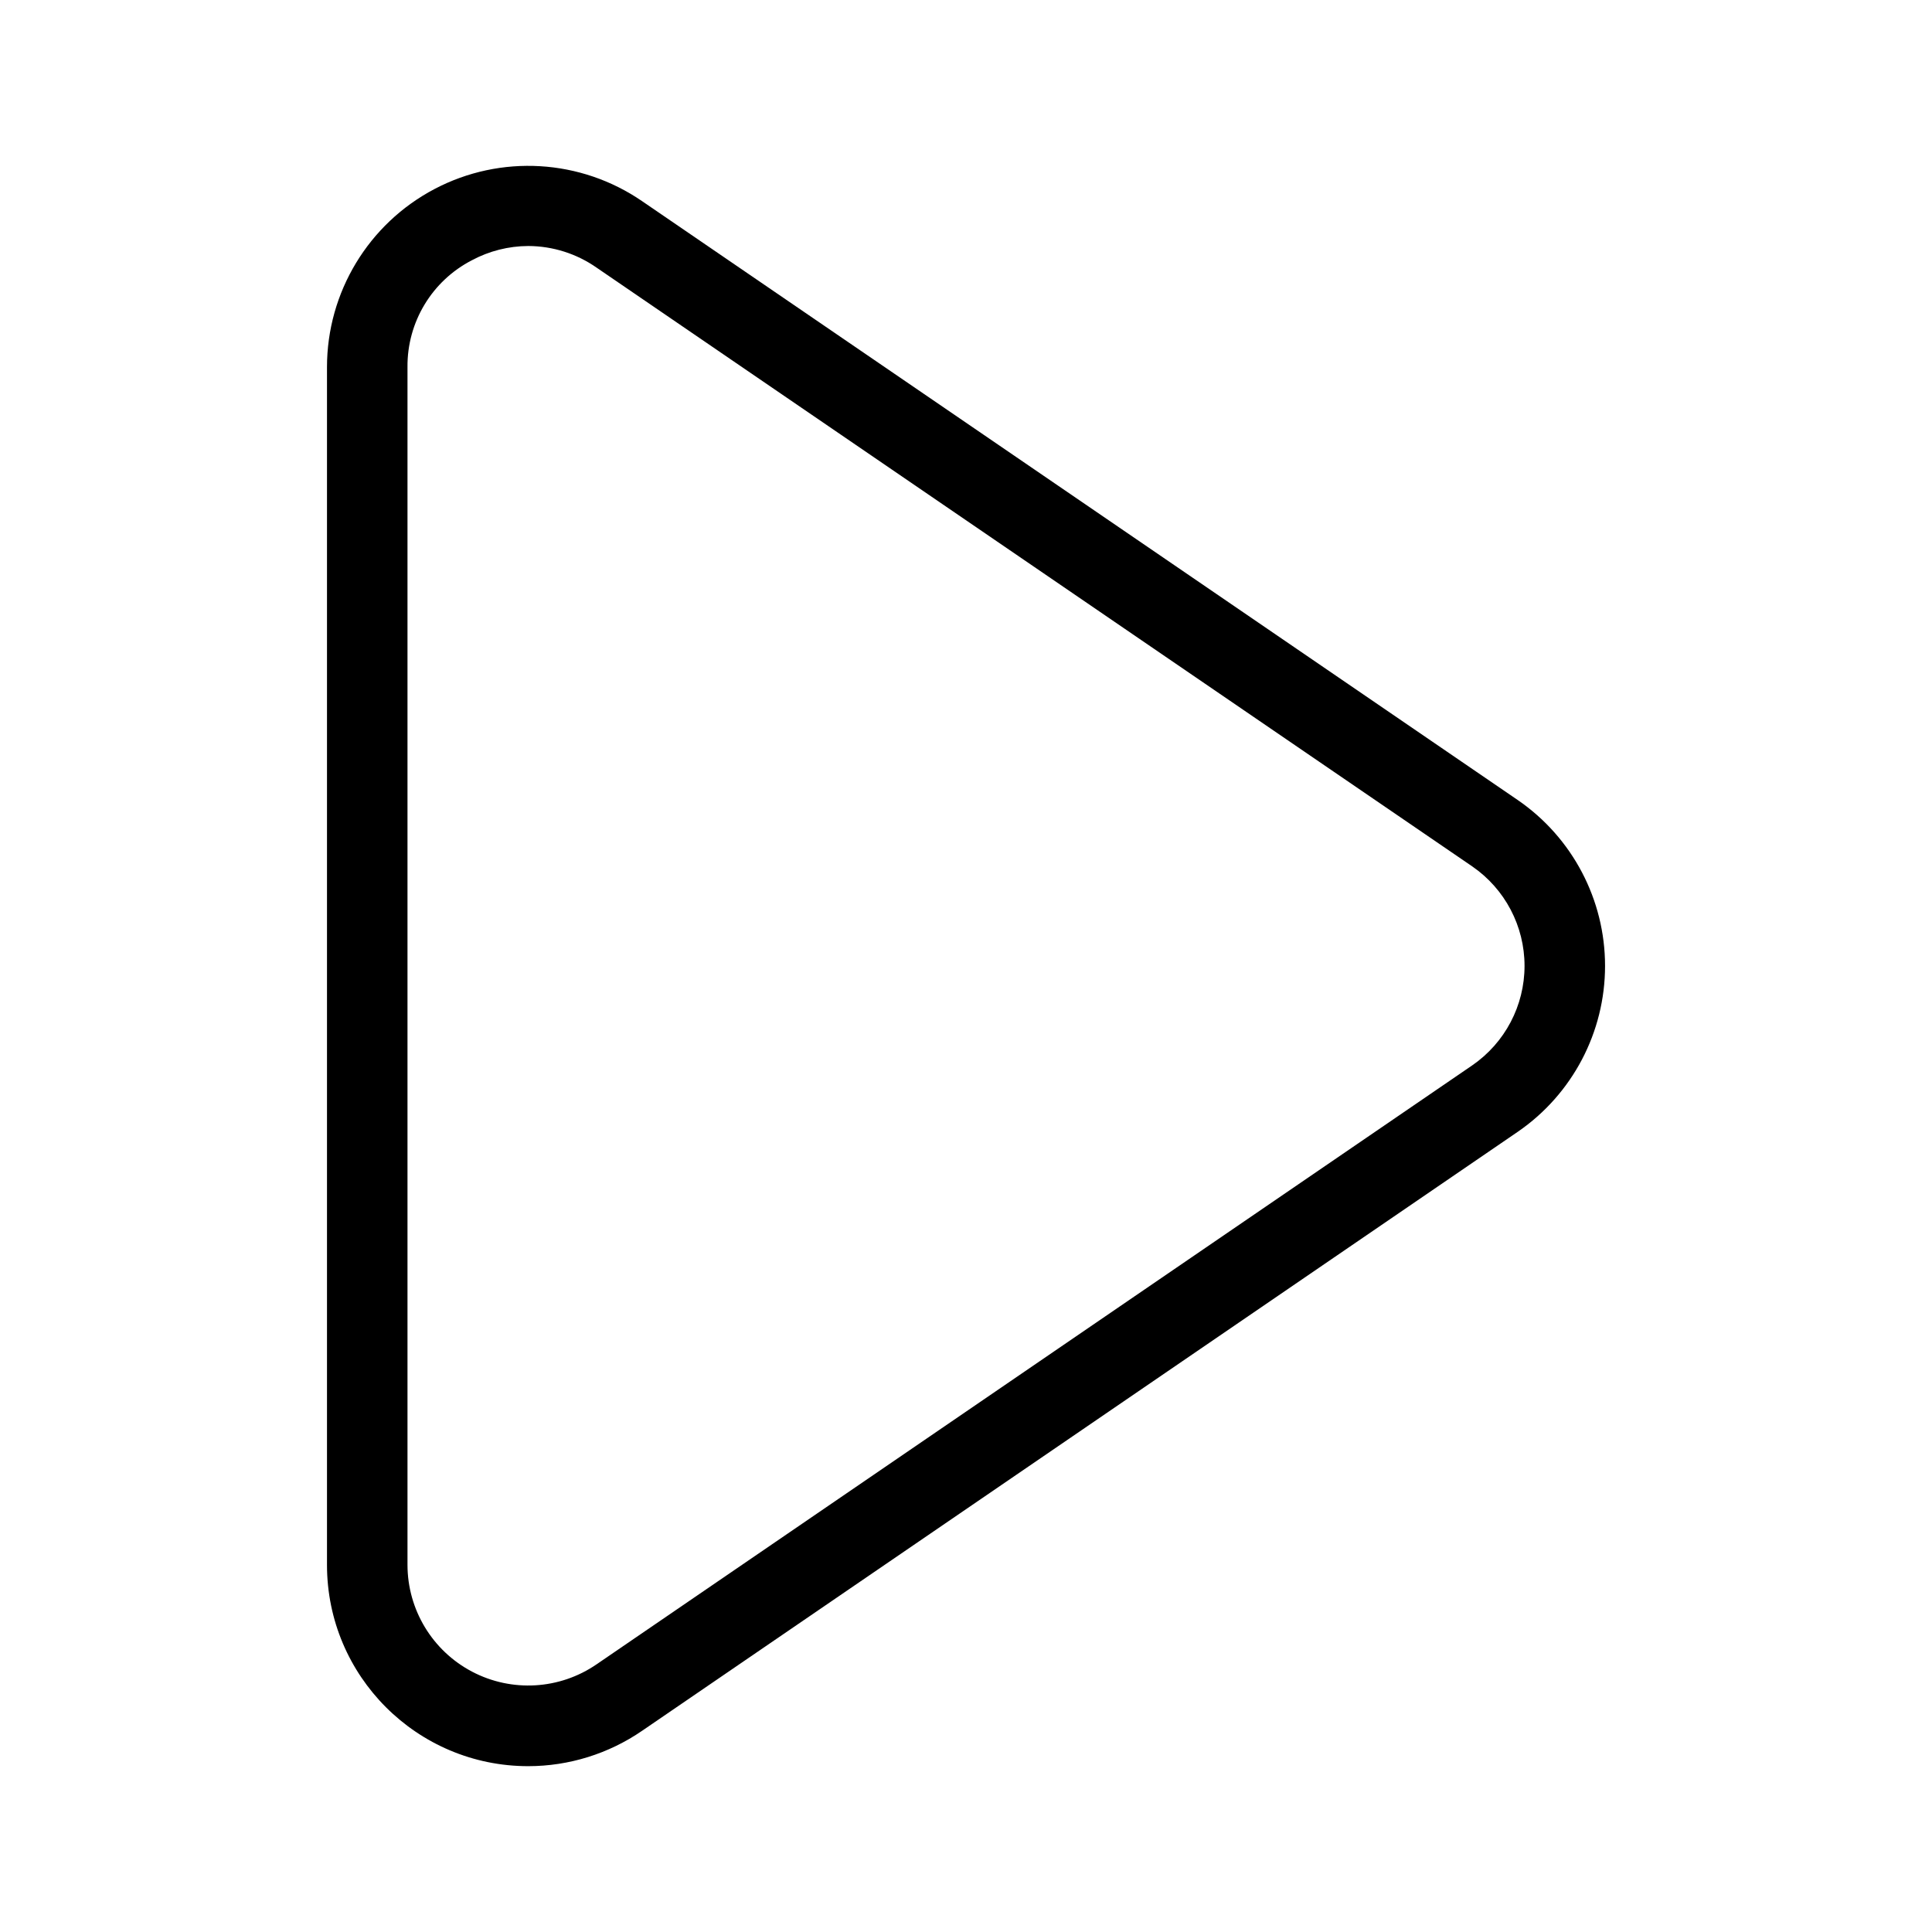
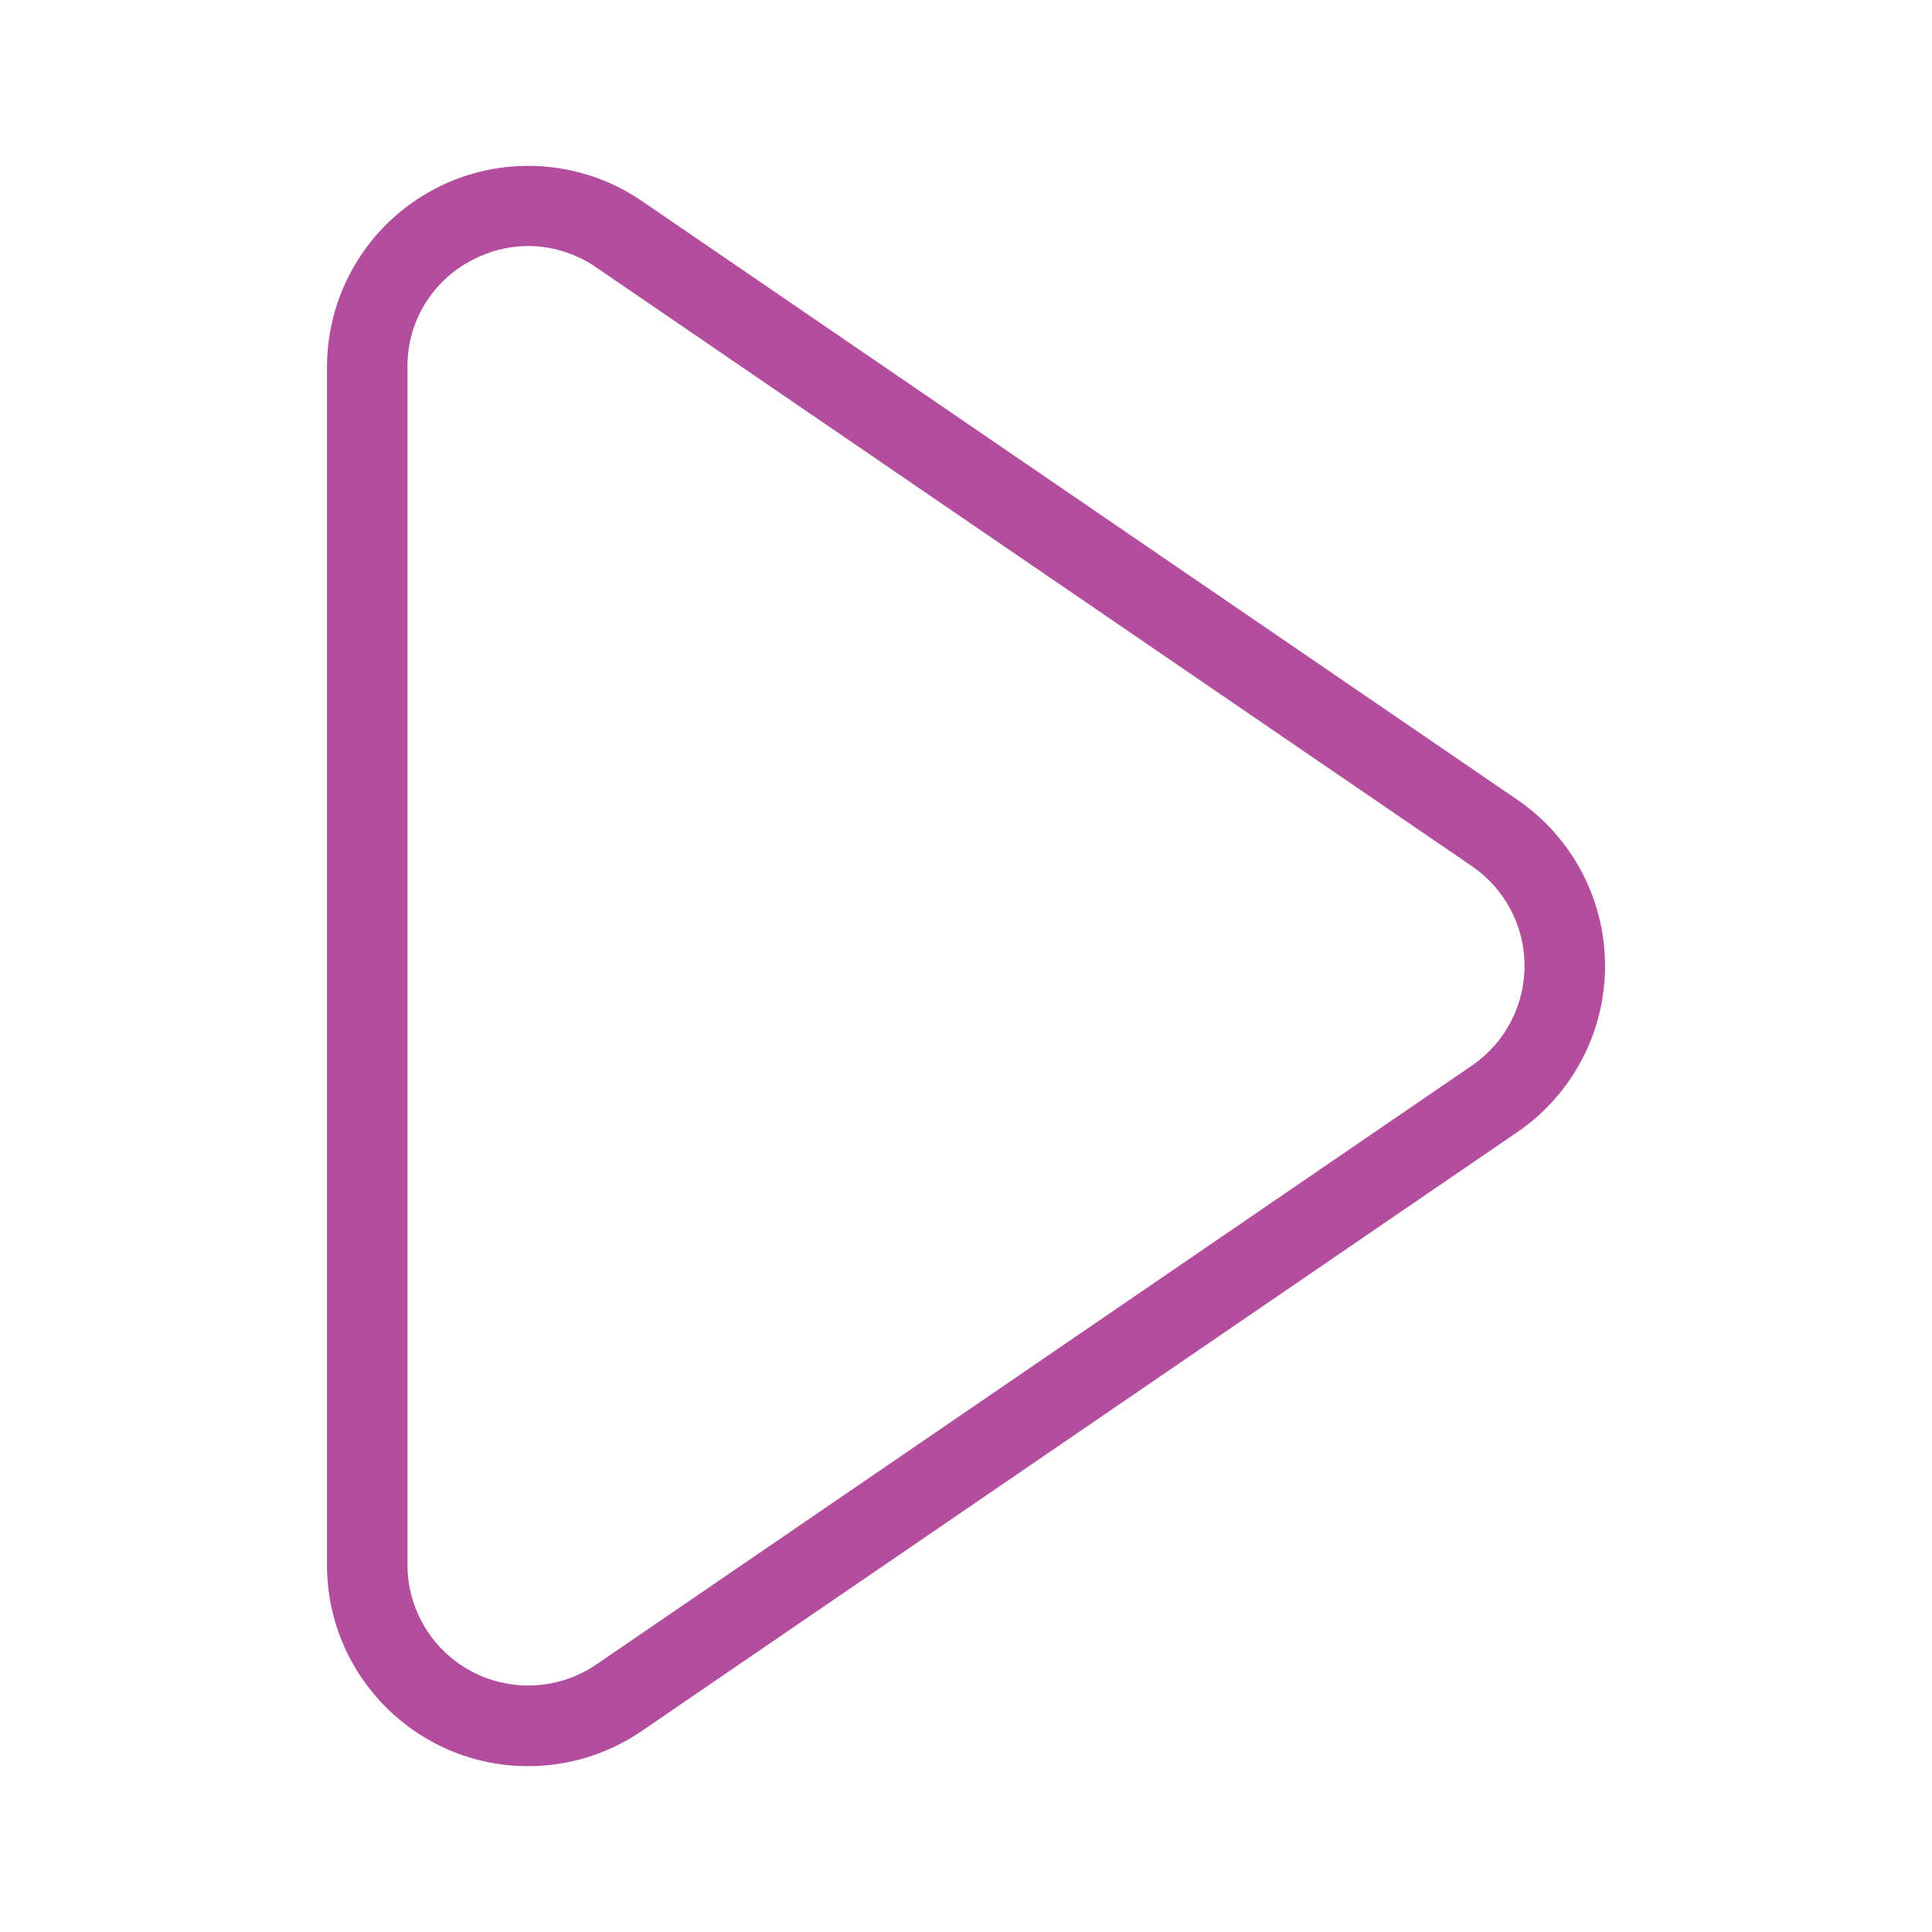
- <svg xmlns="http://www.w3.org/2000/svg" stroke="currentColor" fill="currentColor" stroke-width="0" viewBox="0 0 24 24" height="200px" width="200px">
+ <svg xmlns="http://www.w3.org/2000/svg" stroke="#b34d9e" fill="#b34d9e" stroke-width="-20" viewBox="0 0 24 24" height="70px" width="70px">
  <g id="Play_1">
    <path d="M6.562,21.94a2.5,2.5,0,0,1-2.5-2.5V4.56A2.5,2.5,0,0,1,7.978,2.5L18.855,9.939a2.5,2.5,0,0,1,0,4.12L7.977,21.5A2.5,2.5,0,0,1,6.562,21.94Zm0-18.884a1.494,1.494,0,0,0-.7.177,1.477,1.477,0,0,0-.8,1.327V19.439a1.5,1.5,0,0,0,2.35,1.235l10.877-7.44a1.5,1.5,0,0,0,0-2.471L7.413,3.326A1.491,1.491,0,0,0,6.564,3.056Z" />
  </g>
</svg>
